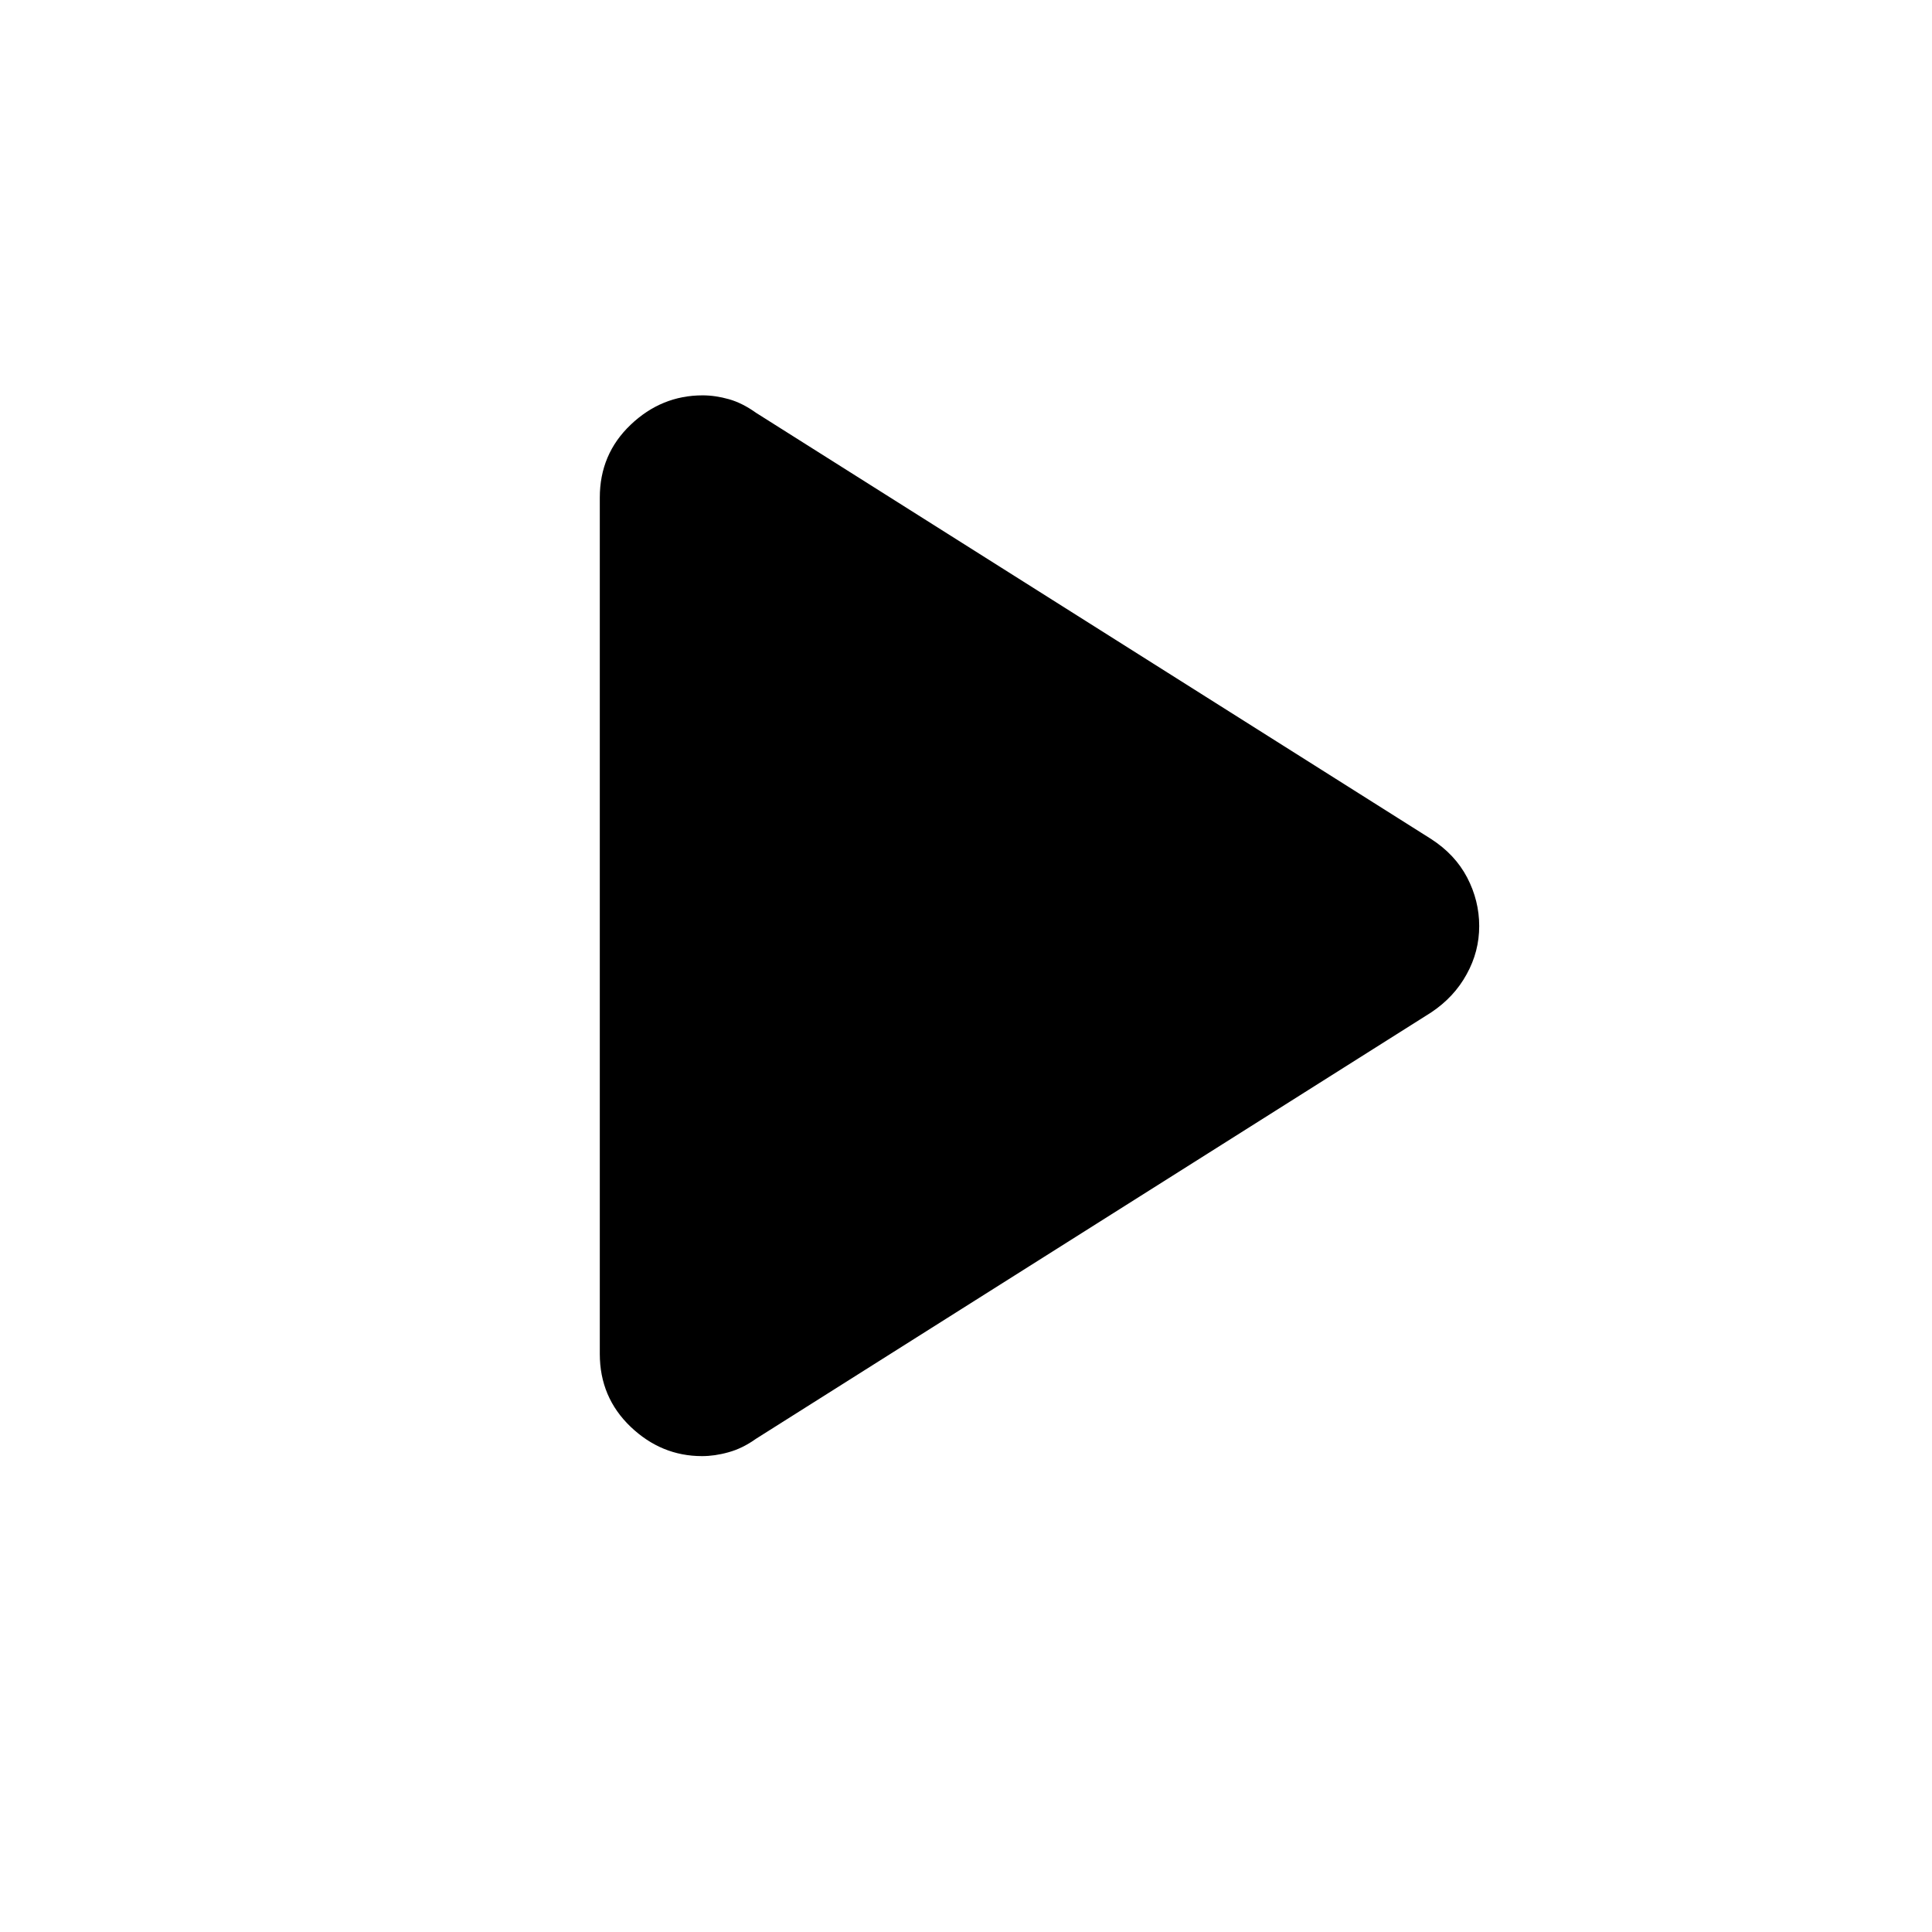
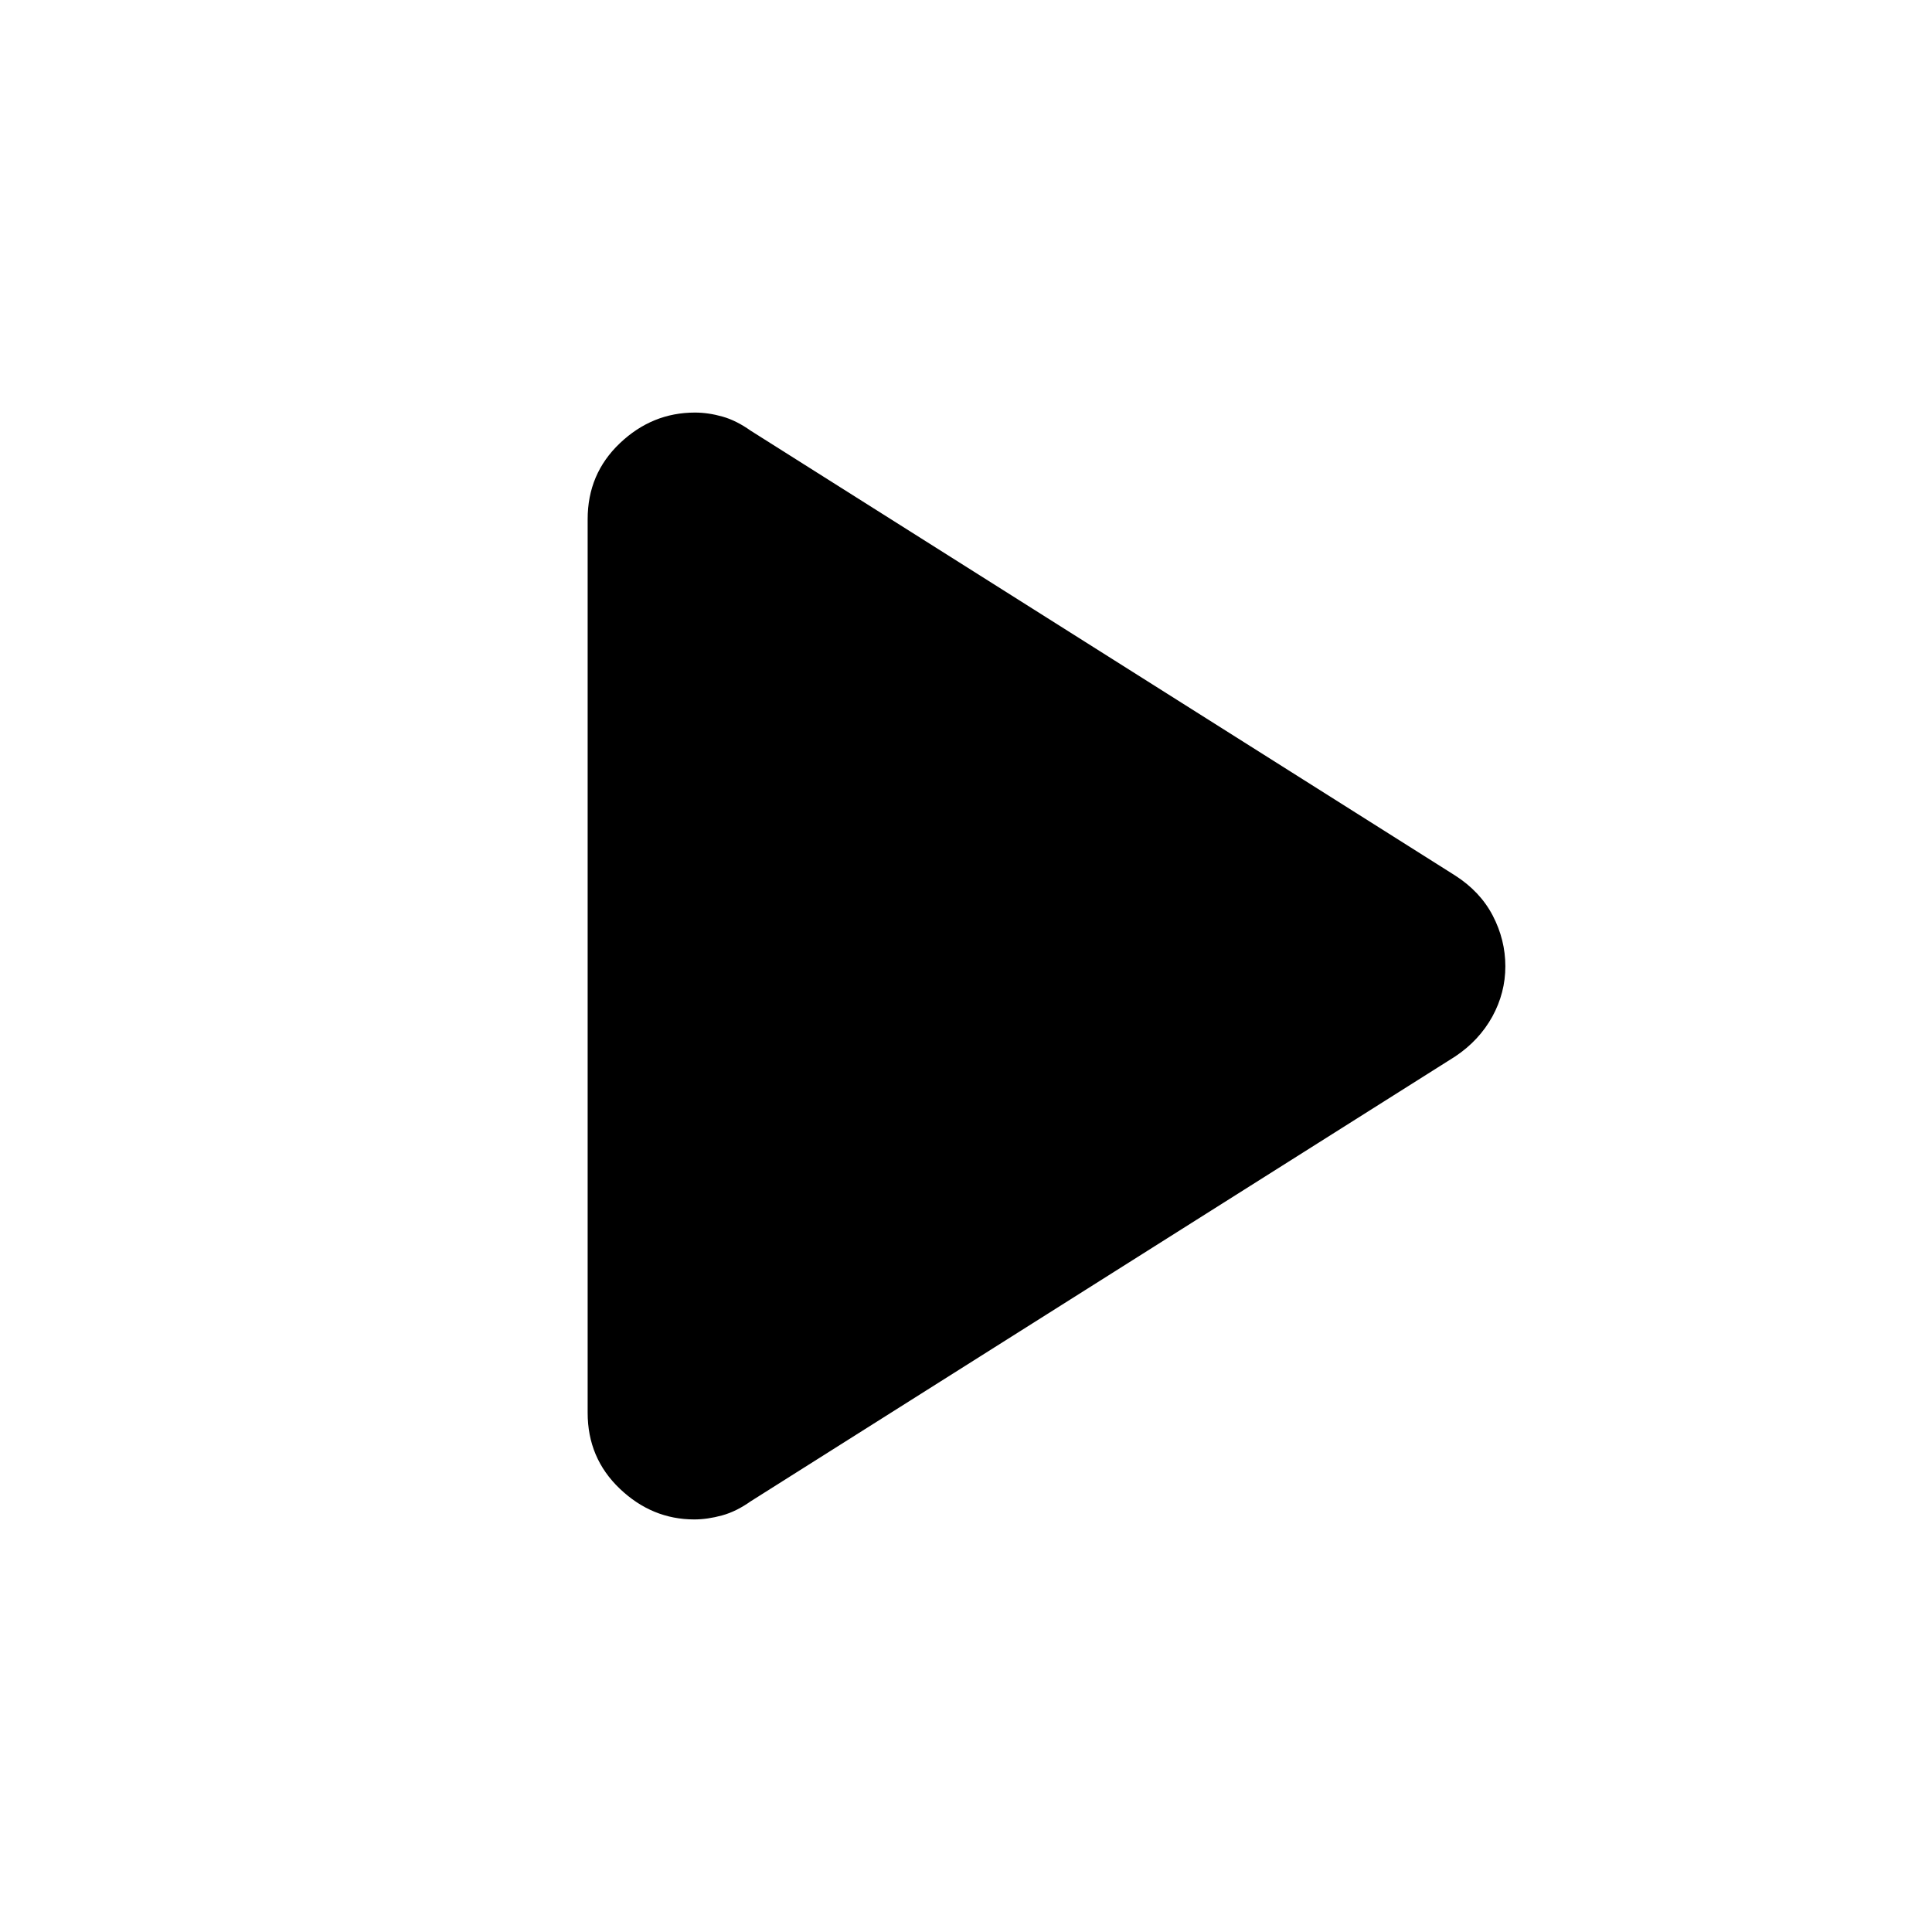
- <svg xmlns="http://www.w3.org/2000/svg" width="22" height="22" viewBox="0 0 22 22" fill="none">
-   <mask id="mask0_730_338" style="mask-type:alpha" maskUnits="userSpaceOnUse" x="0" y="0" width="22" height="22">
-     <rect x="0.417" width="21.083" height="21.083" fill="currentColor" />
+ <svg xmlns="http://www.w3.org/2000/svg" width="24" height="24" viewBox="0 0 24 24" fill="none">
+   <mask id="mask0_737_1303" style="mask-type:alpha" maskUnits="userSpaceOnUse" x="0" y="0" width="24" height="24">
+     <rect width="24" height="24" fill="currentColor" />
  </mask>
-   <g mask="url(#mask0_730_338)">
-     <path d="M6.83 15.417V5.666C6.83 5.336 6.947 5.06 7.181 4.837C7.415 4.614 7.689 4.502 8.001 4.502C8.098 4.502 8.199 4.517 8.301 4.546C8.404 4.575 8.506 4.627 8.608 4.7L16.295 9.553C16.478 9.671 16.615 9.817 16.707 9.993C16.798 10.168 16.844 10.352 16.844 10.545C16.844 10.738 16.797 10.921 16.701 11.094C16.606 11.268 16.471 11.413 16.295 11.53L8.608 16.384C8.506 16.457 8.402 16.508 8.296 16.537C8.19 16.567 8.09 16.581 7.994 16.581C7.686 16.581 7.415 16.47 7.181 16.247C6.947 16.023 6.83 15.747 6.83 15.417Z" fill="currentColor" />
+   <g mask="url(#mask0_737_1303)">
+     <path d="M7.3 17.55V6.45C7.3 6.074 7.433 5.76 7.7 5.506C7.967 5.252 8.278 5.125 8.633 5.125C8.744 5.125 8.858 5.142 8.975 5.175C9.092 5.208 9.208 5.267 9.325 5.35L18.075 10.875C18.283 11.008 18.44 11.175 18.544 11.375C18.648 11.575 18.7 11.785 18.7 12.004C18.7 12.223 18.646 12.432 18.538 12.629C18.429 12.826 18.275 12.992 18.075 13.125L9.325 18.65C9.208 18.733 9.09 18.792 8.97 18.825C8.849 18.858 8.734 18.875 8.625 18.875C8.275 18.875 7.967 18.748 7.7 18.494C7.433 18.24 7.3 17.925 7.3 17.55Z" fill="currentColor" />
  </g>
</svg>
